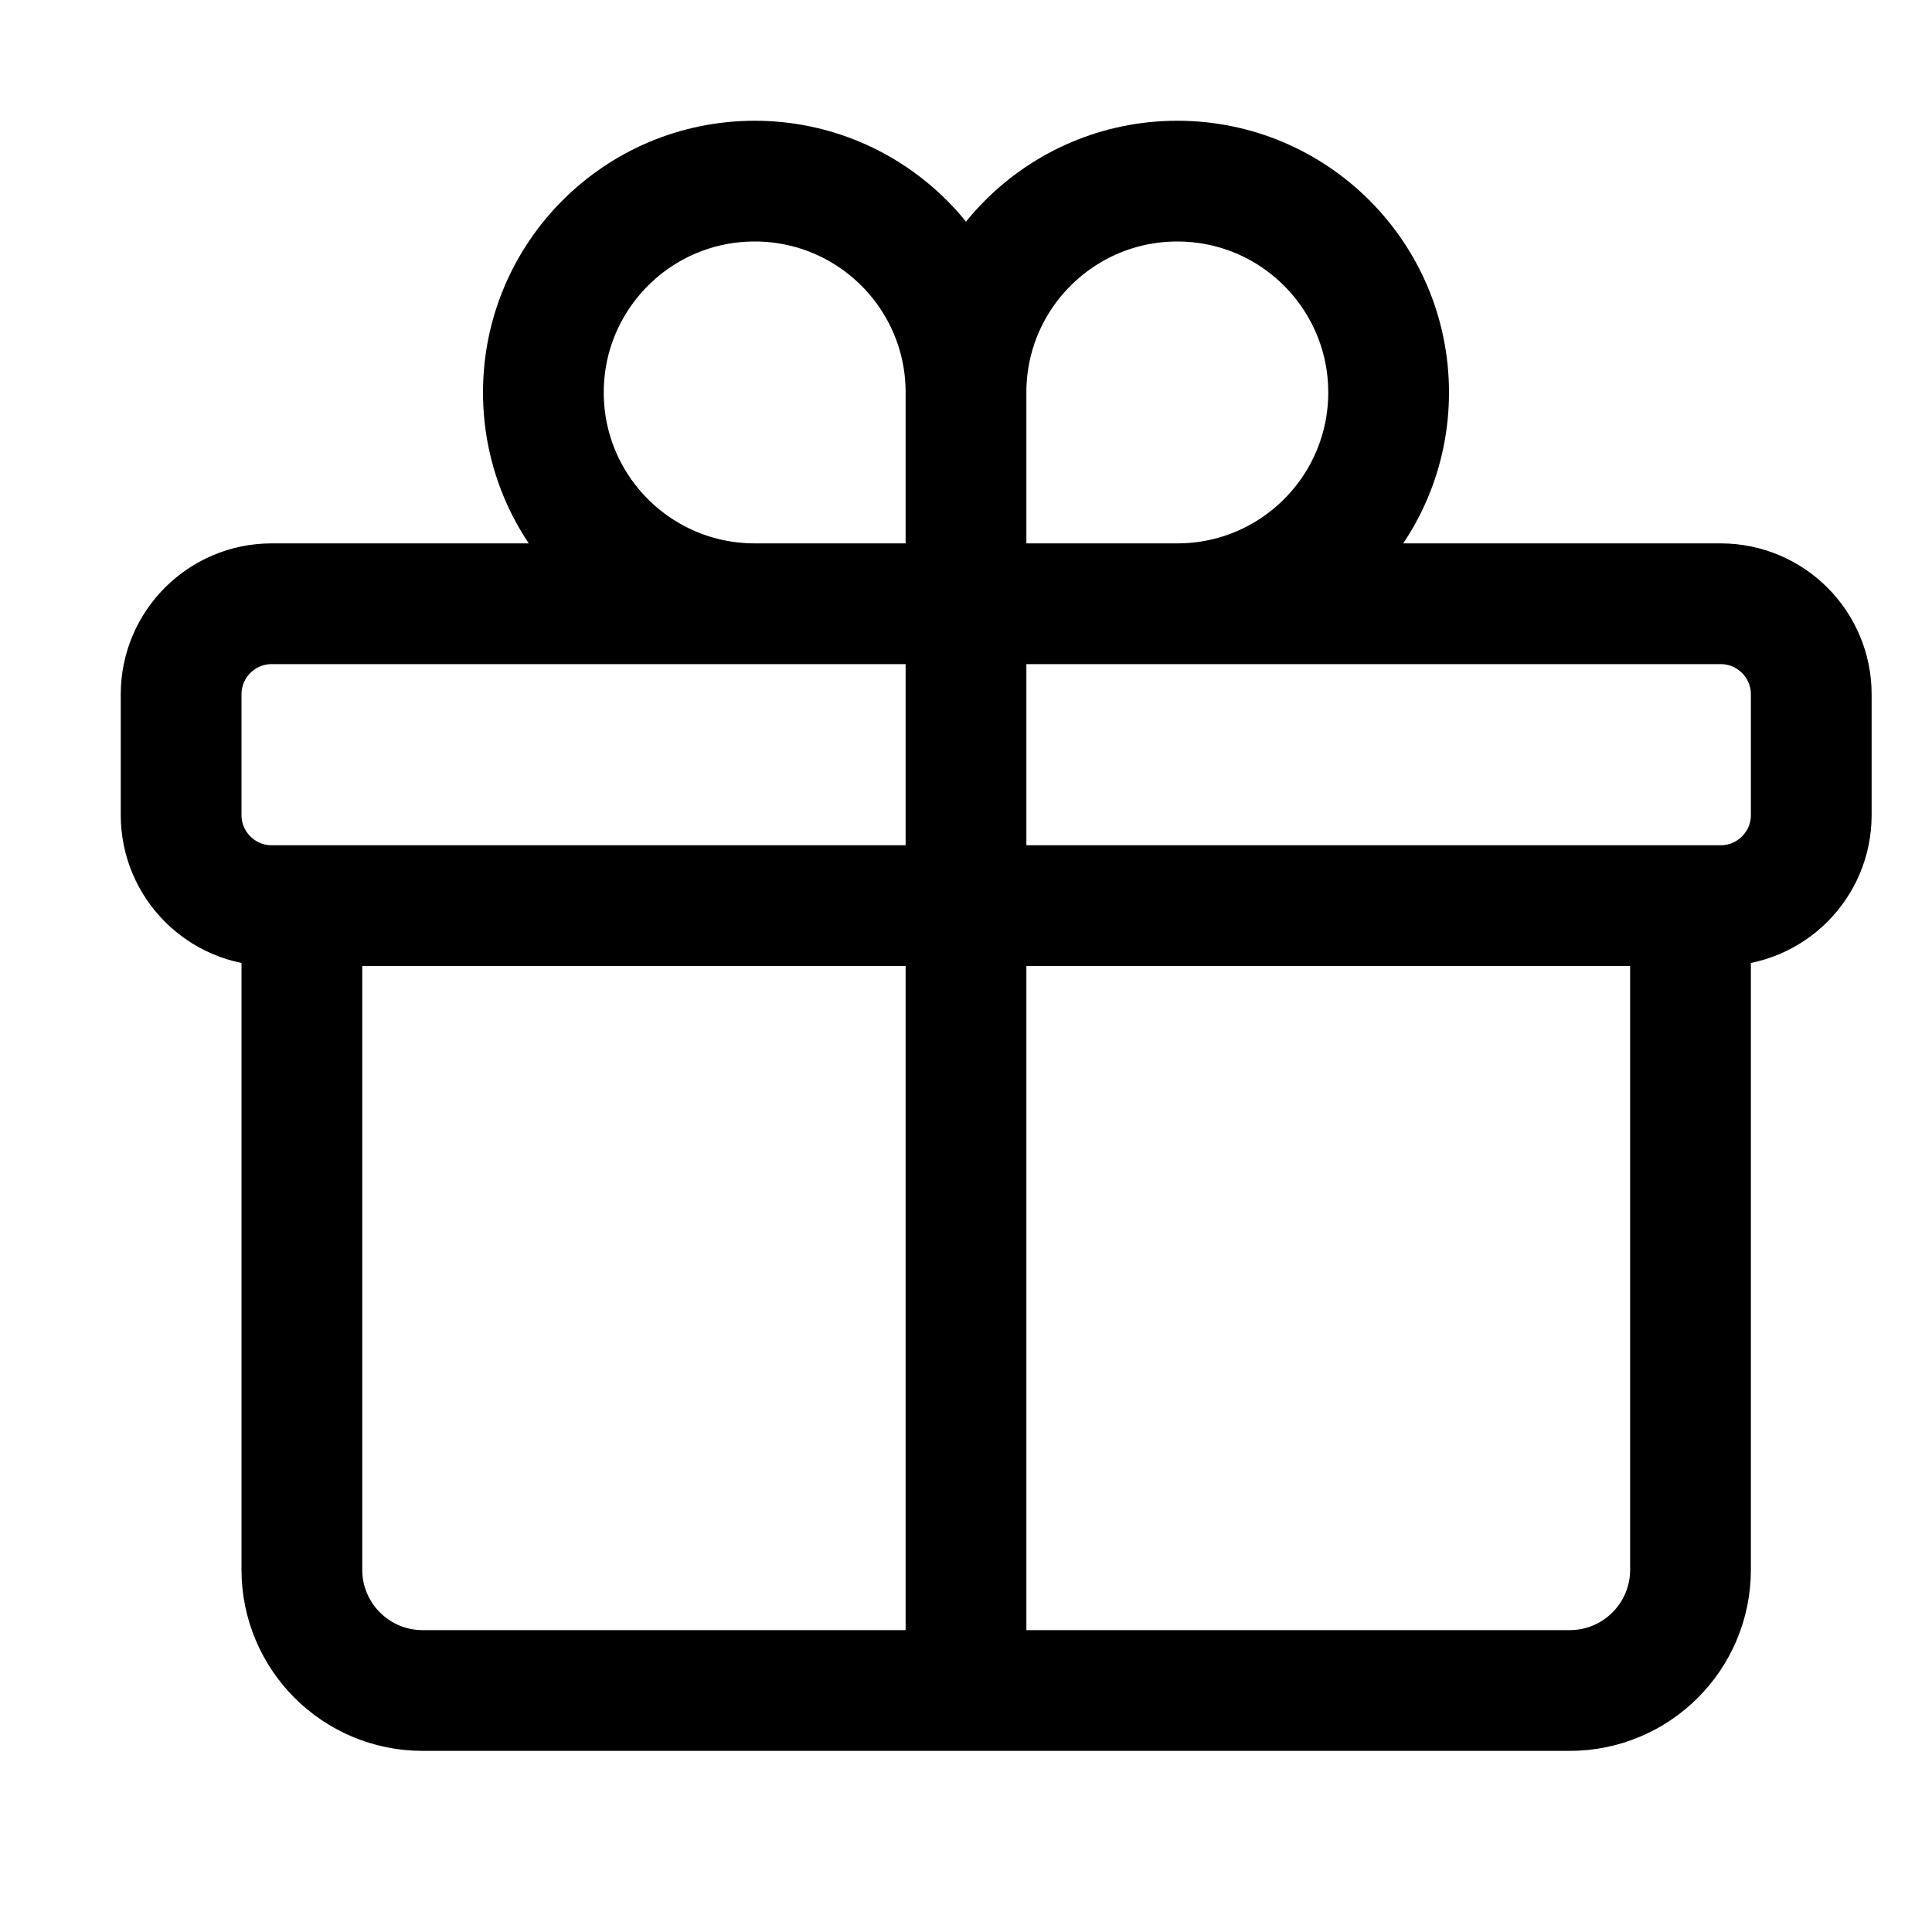
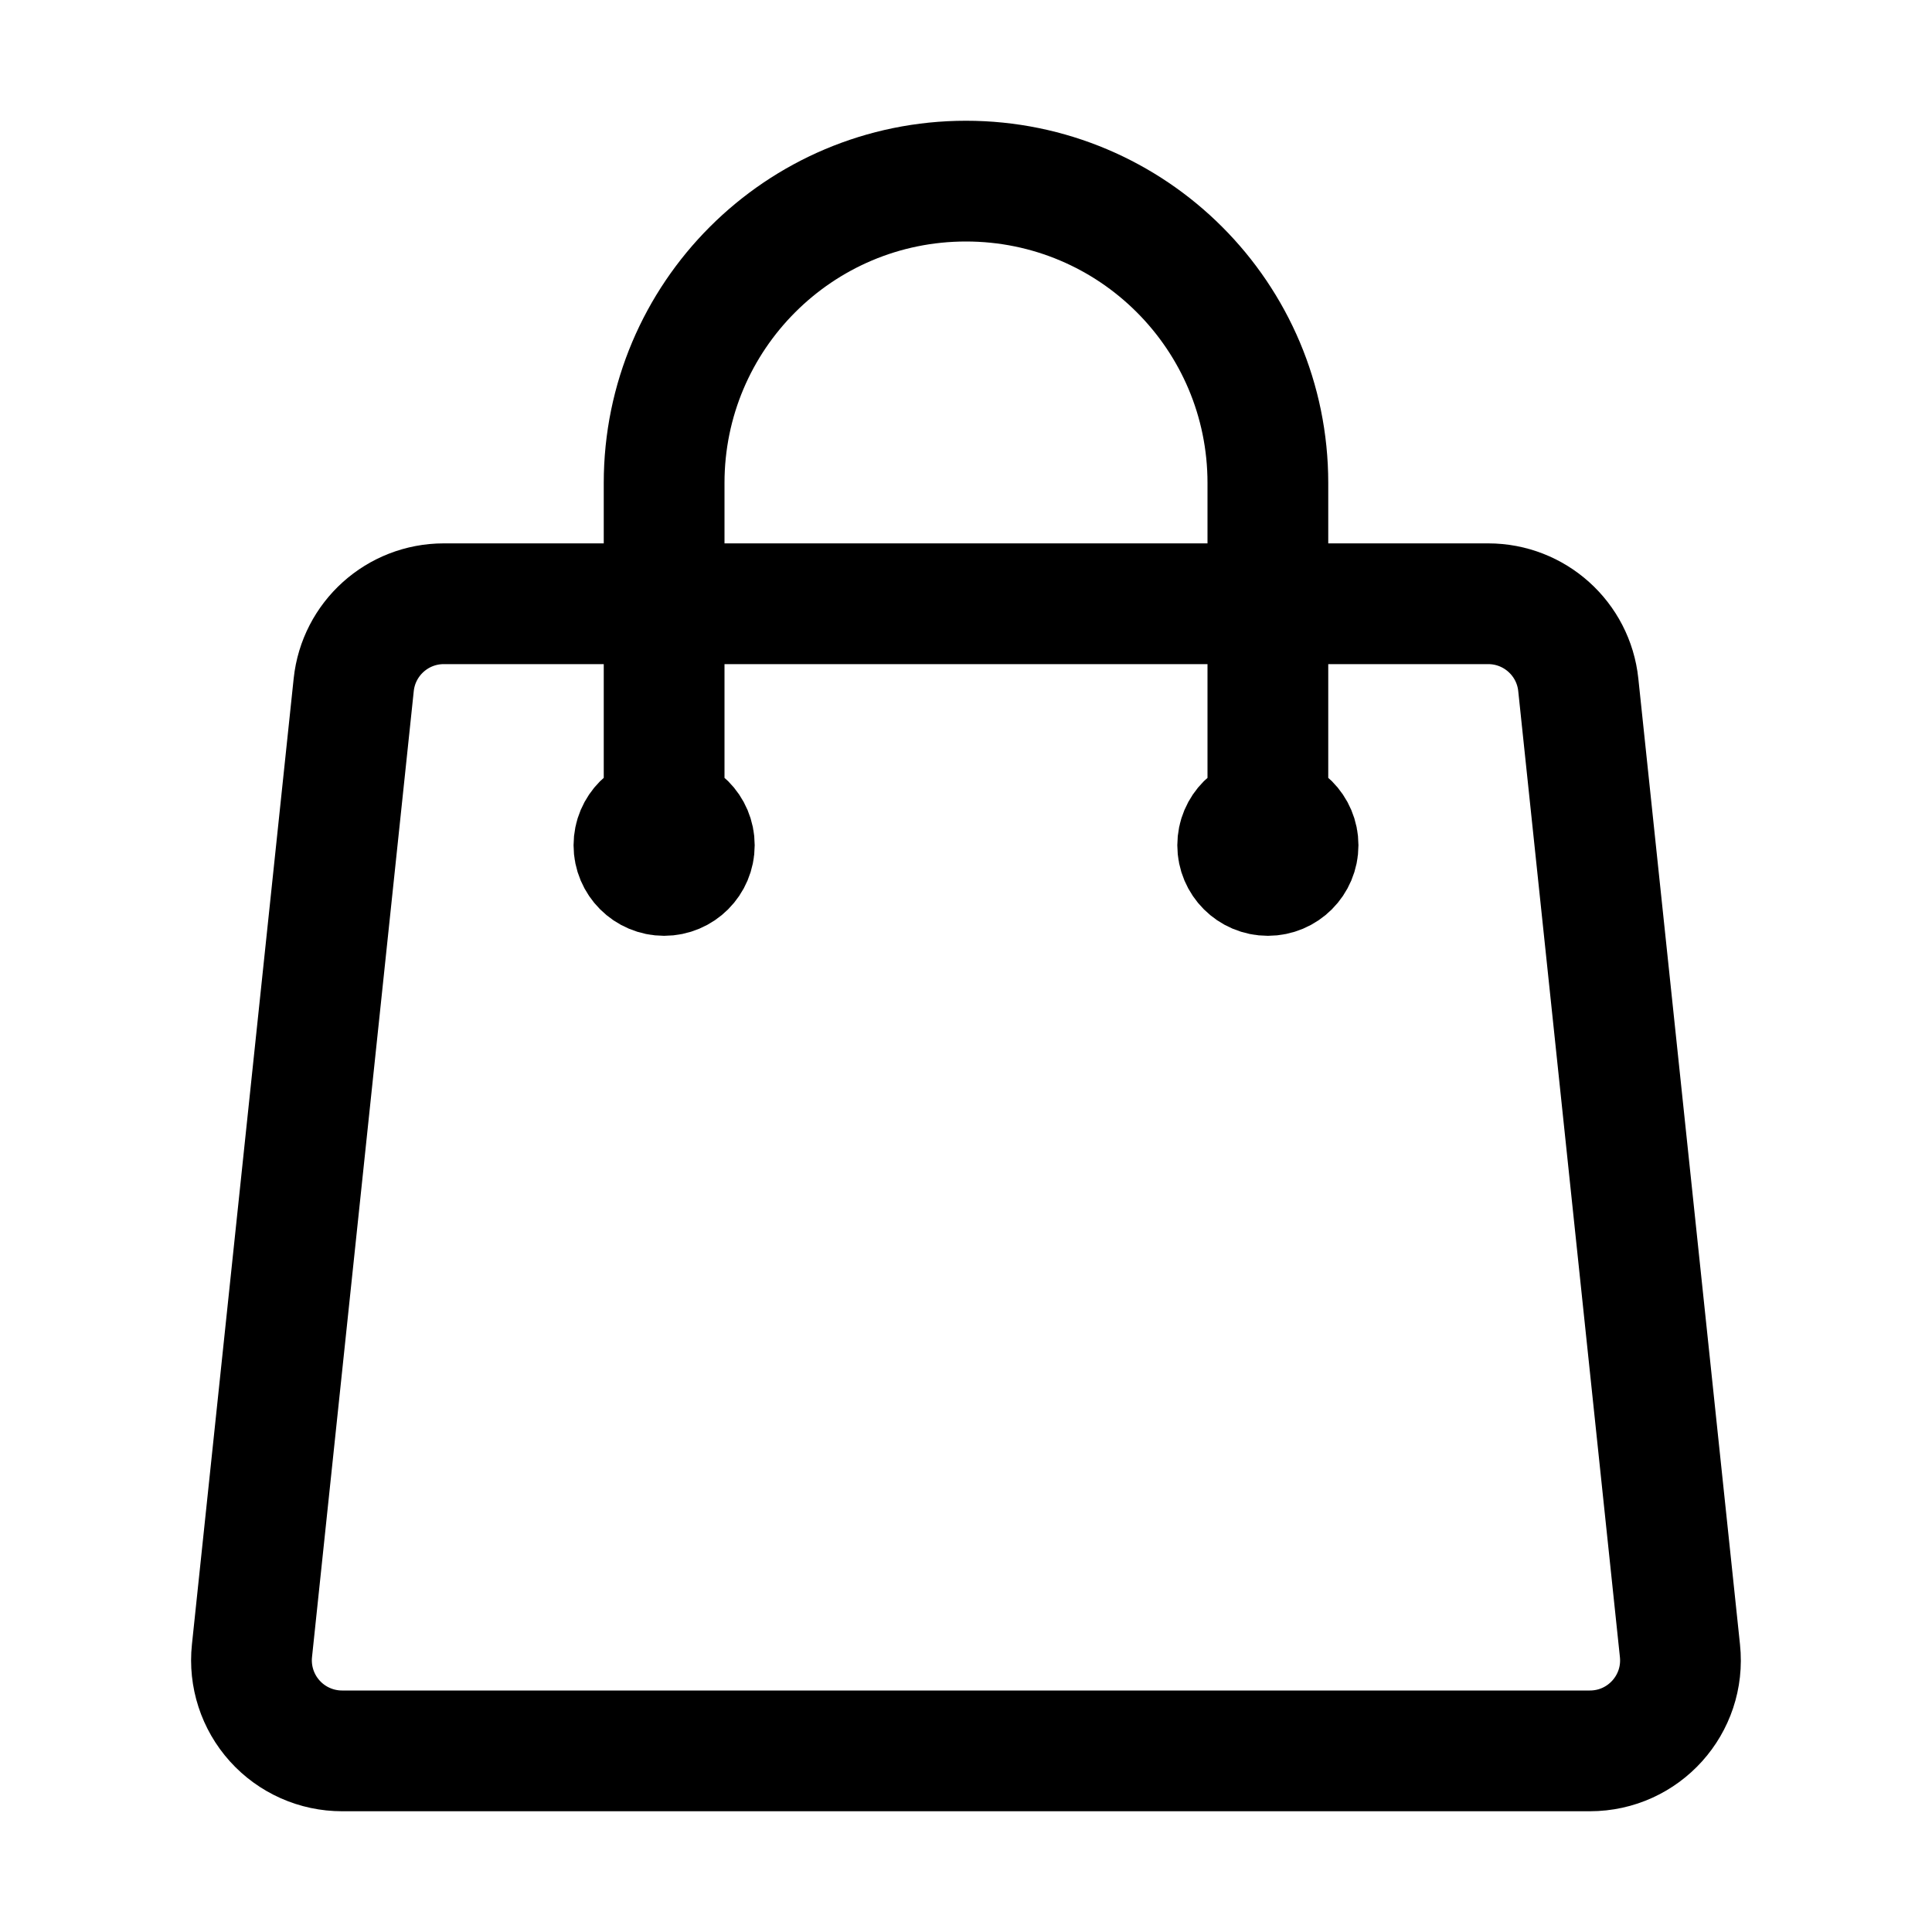
<svg xmlns="http://www.w3.org/2000/svg" fill="none" viewBox="0 0 24 24" stroke-width="1.5" stroke="currentColor" class="size-6">
-   <path stroke-linecap="round" stroke-linejoin="round" d="M21 11.25v8.25a1.5 1.5 0 0 1-1.5 1.5H5.25a1.5 1.5 0 0 1-1.5-1.5v-8.25M12 4.875A2.625 2.625 0 1 0 9.375 7.5H12m0-2.625V7.5m0-2.625A2.625 2.625 0 1 1 14.625 7.5H12m0 0V21m-8.625-9.75h18c.621 0 1.125-.504 1.125-1.125v-1.5c0-.621-.504-1.125-1.125-1.125h-18c-.621 0-1.125.504-1.125 1.125v1.5c0 .621.504 1.125 1.125 1.125Z" />
+   <path stroke-linecap="round" stroke-linejoin="round" d="M15.75 10.5V6a3.75 3.75 0 1 0-7.5 0v4.5m11.356-1.993 1.263 12c.07.665-.45 1.243-1.119 1.243H4.25a1.125 1.125 0 0 1-1.12-1.243l1.264-12A1.125 1.125 0 0 1 5.513 7.5h12.974c.576 0 1.059.435 1.119 1.007ZM8.625 10.5a.375.375 0 1 1-.75 0 .375.375 0 0 1 .75 0Zm7.5 0a.375.375 0 1 1-.75 0 .375.375 0 0 1 .75 0Z" />
</svg>
